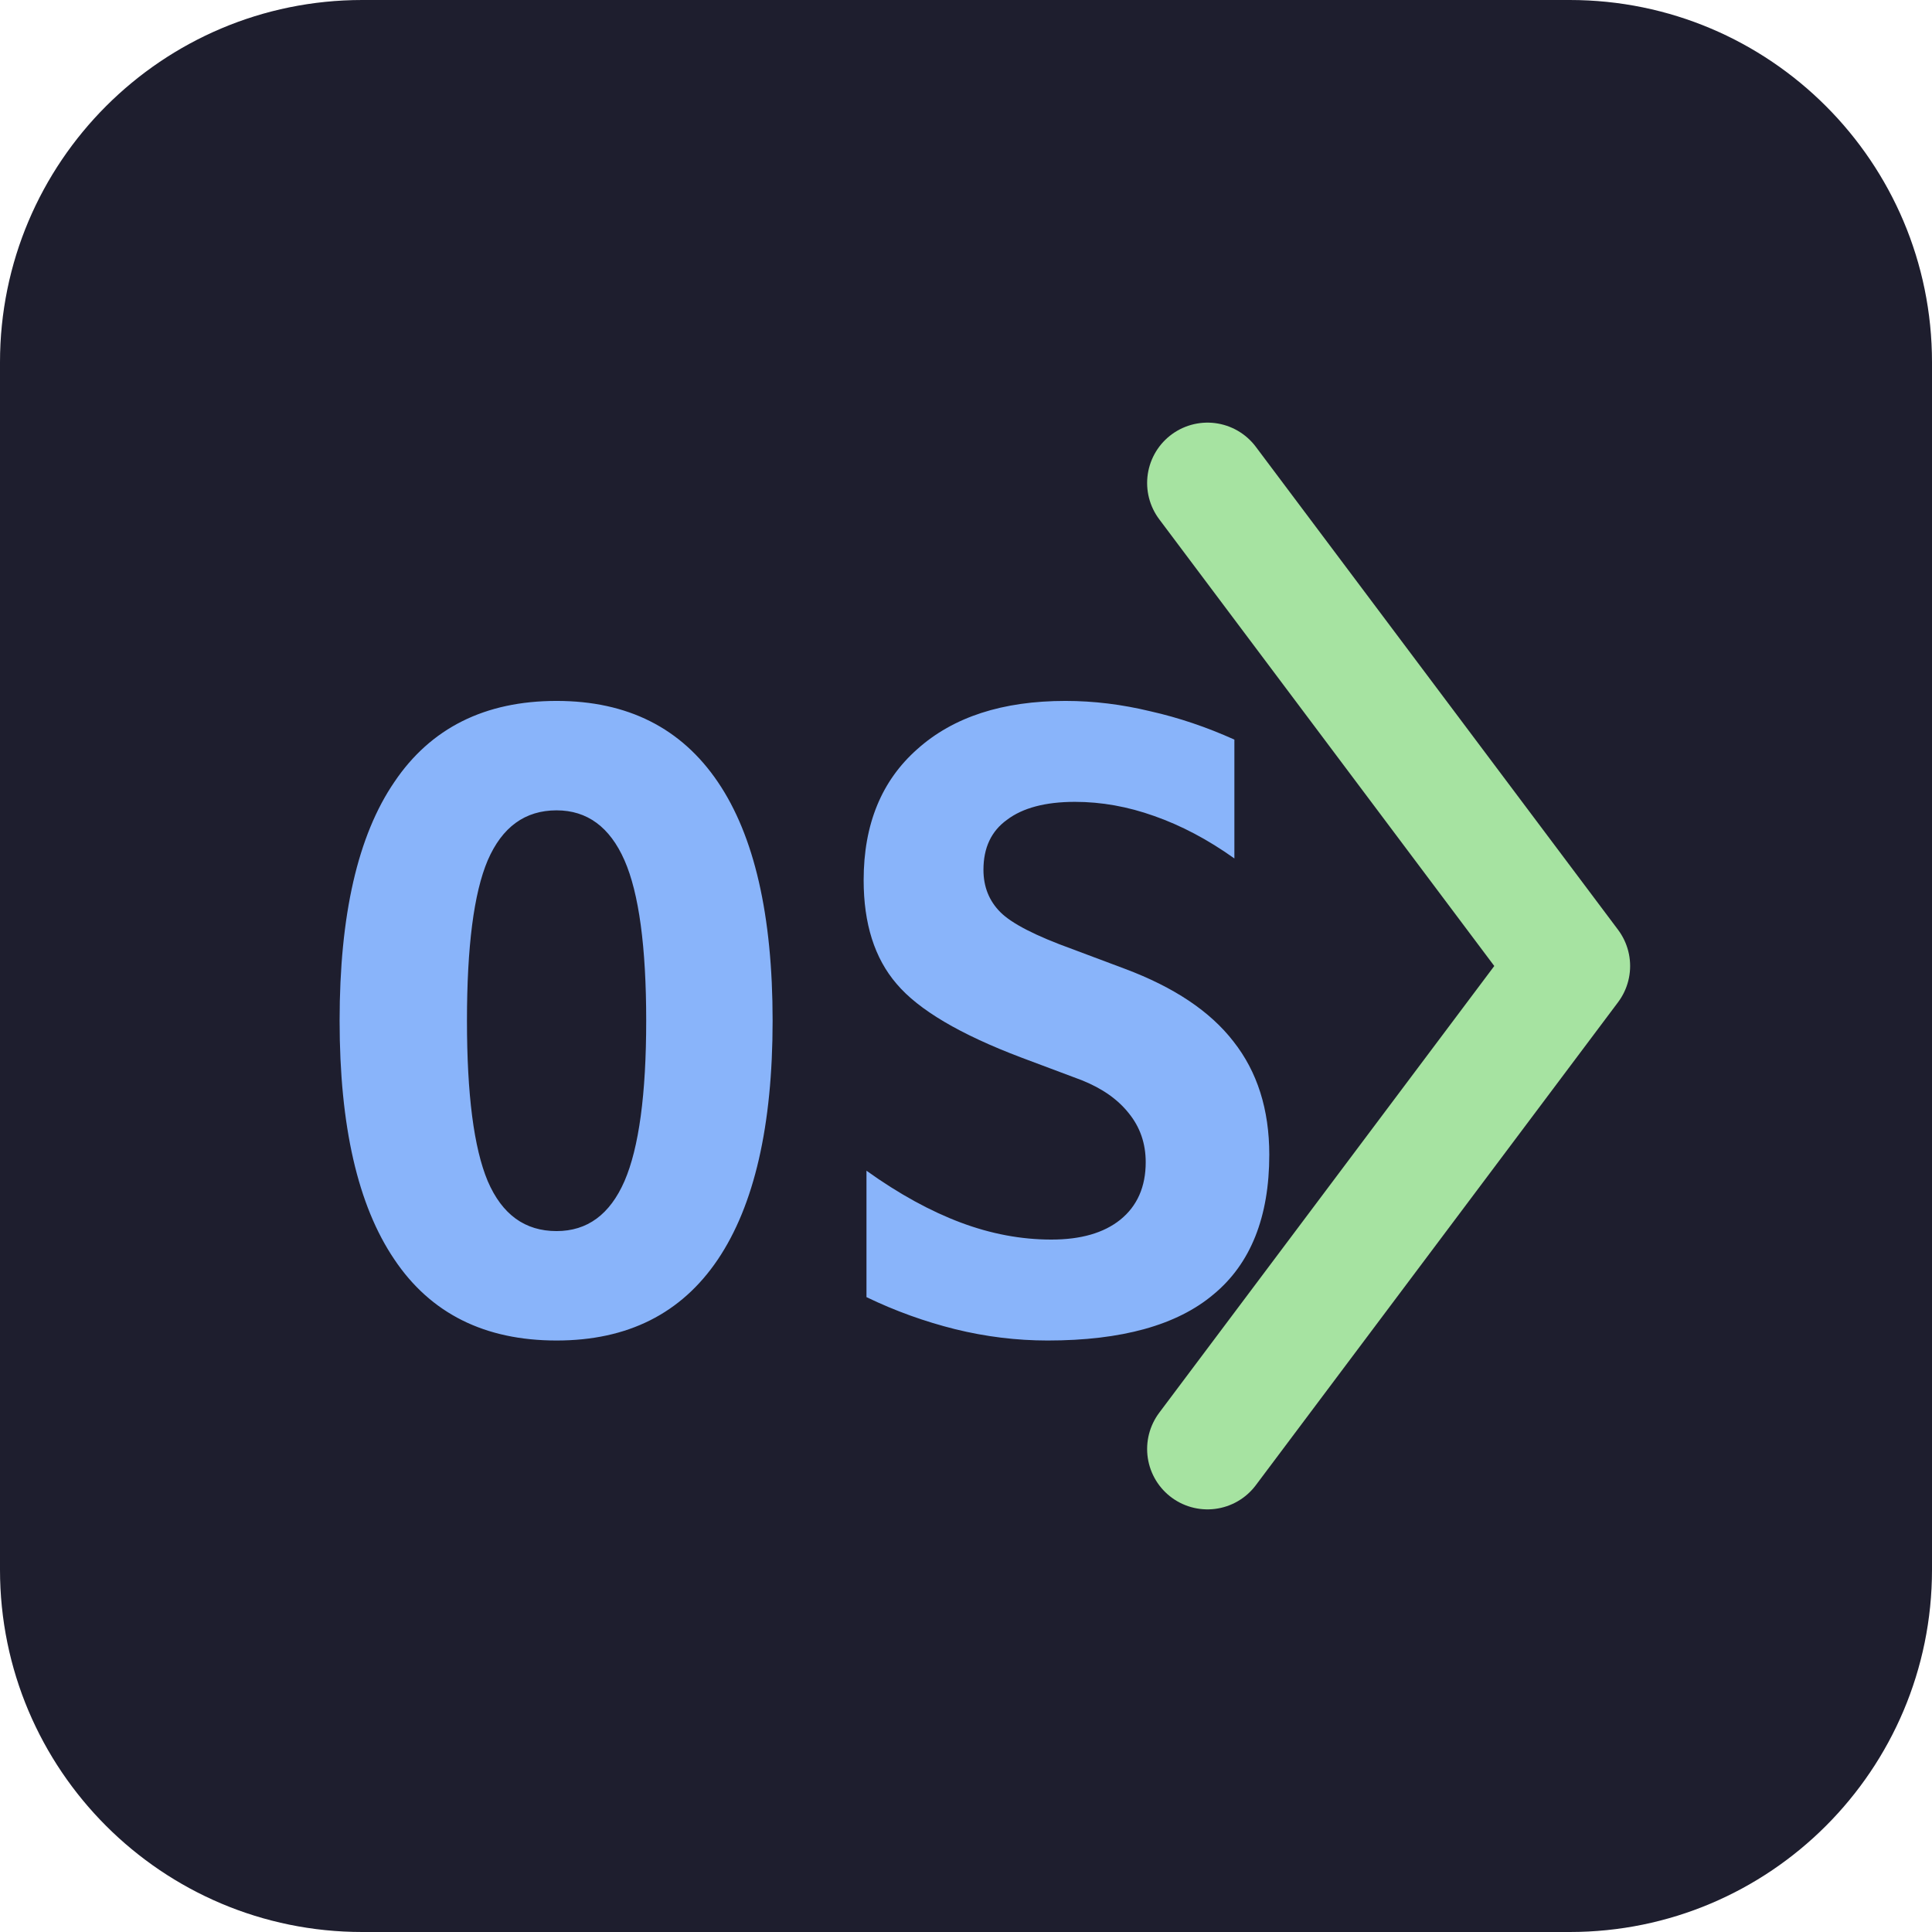
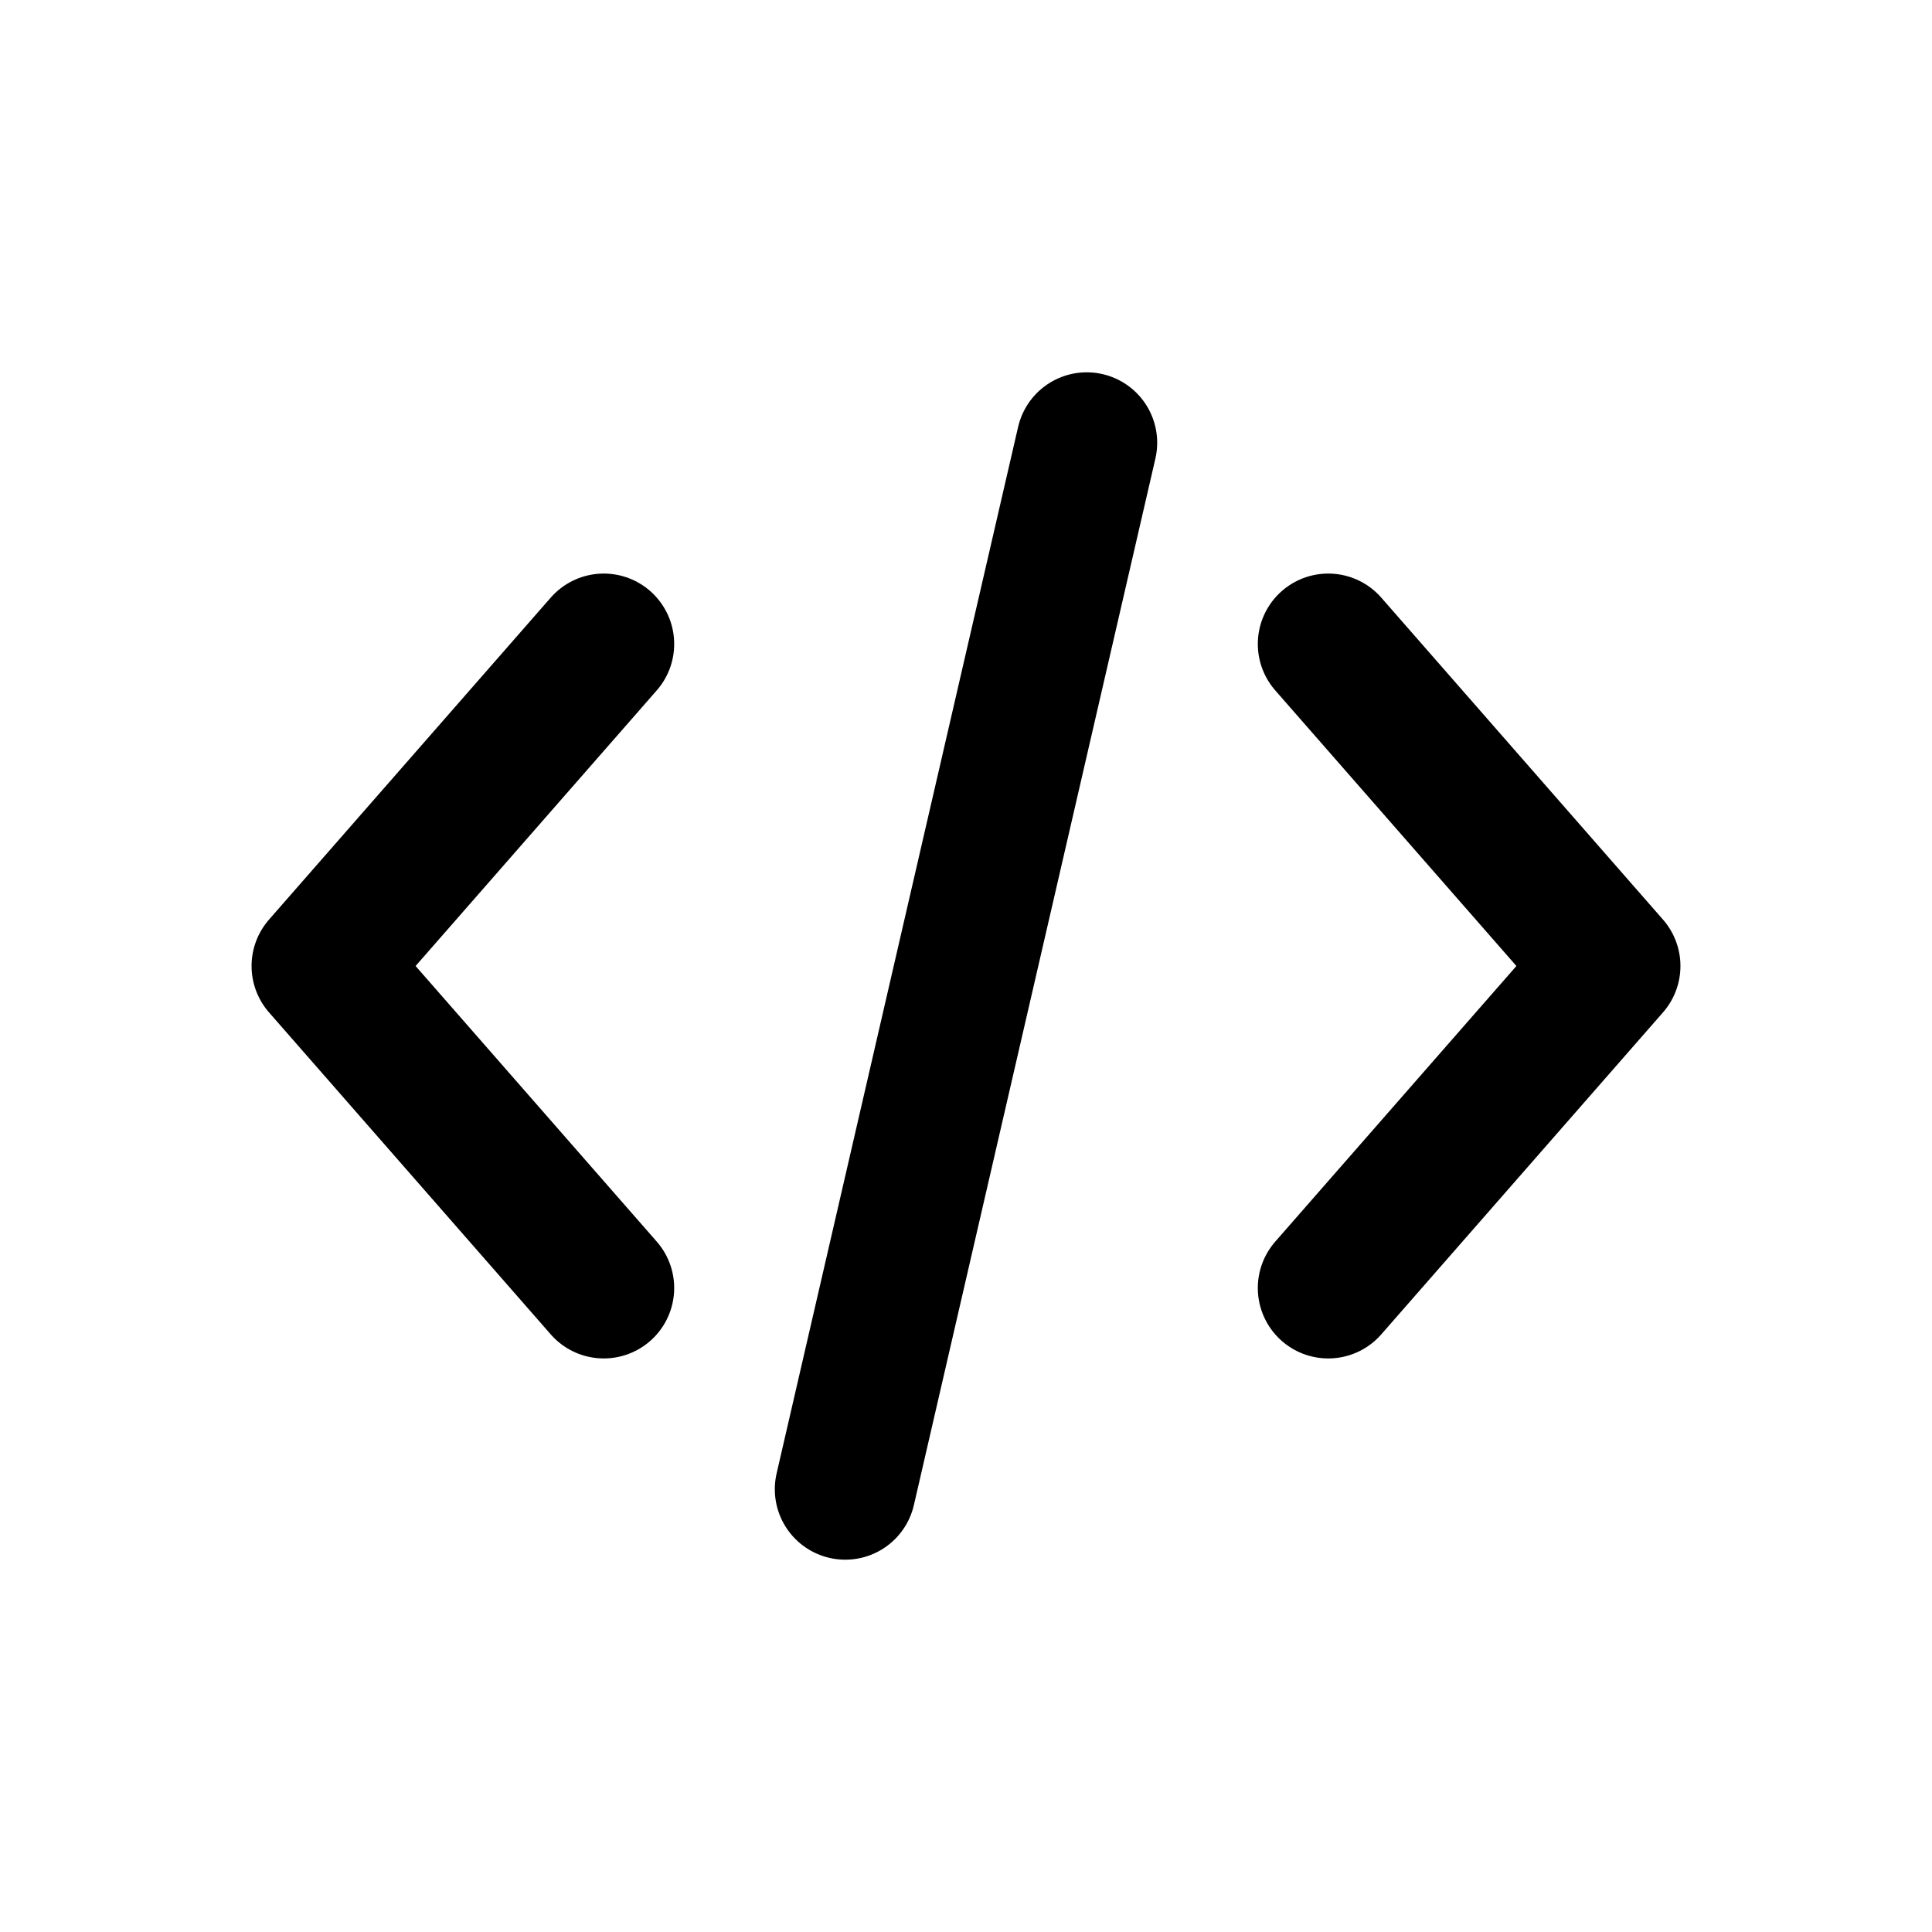
- <svg xmlns="http://www.w3.org/2000/svg" viewBox="0 0 32 32" fill="none">
-   <rect width="32" height="32" rx="6" fill="#1e1e2e" />
-   <text x="5" y="22" font-family="monospace" font-size="14" font-weight="bold" fill="#89b4fa">OS</text>
-   <path d="M20 8 L26 16 L20 24" stroke="#a6e3a1" stroke-width="2" fill="none" stroke-linecap="round" stroke-linejoin="round" />
+ <svg xmlns="http://www.w3.org/2000/svg" viewBox="0 0 24 24" width="24" height="24" fill="none" stroke="currentColor" stroke-width="1.75" stroke-linecap="round" stroke-linejoin="round" aria-hidden="true" focusable="false">
+   <polyline points="7.5,8 4,12 7.5,16" />
+   <polyline points="16.5,8 20,12 16.5,16" />
+   <line x1="13.5" y1="5.5" x2="10.5" y2="18.5" />
</svg>
